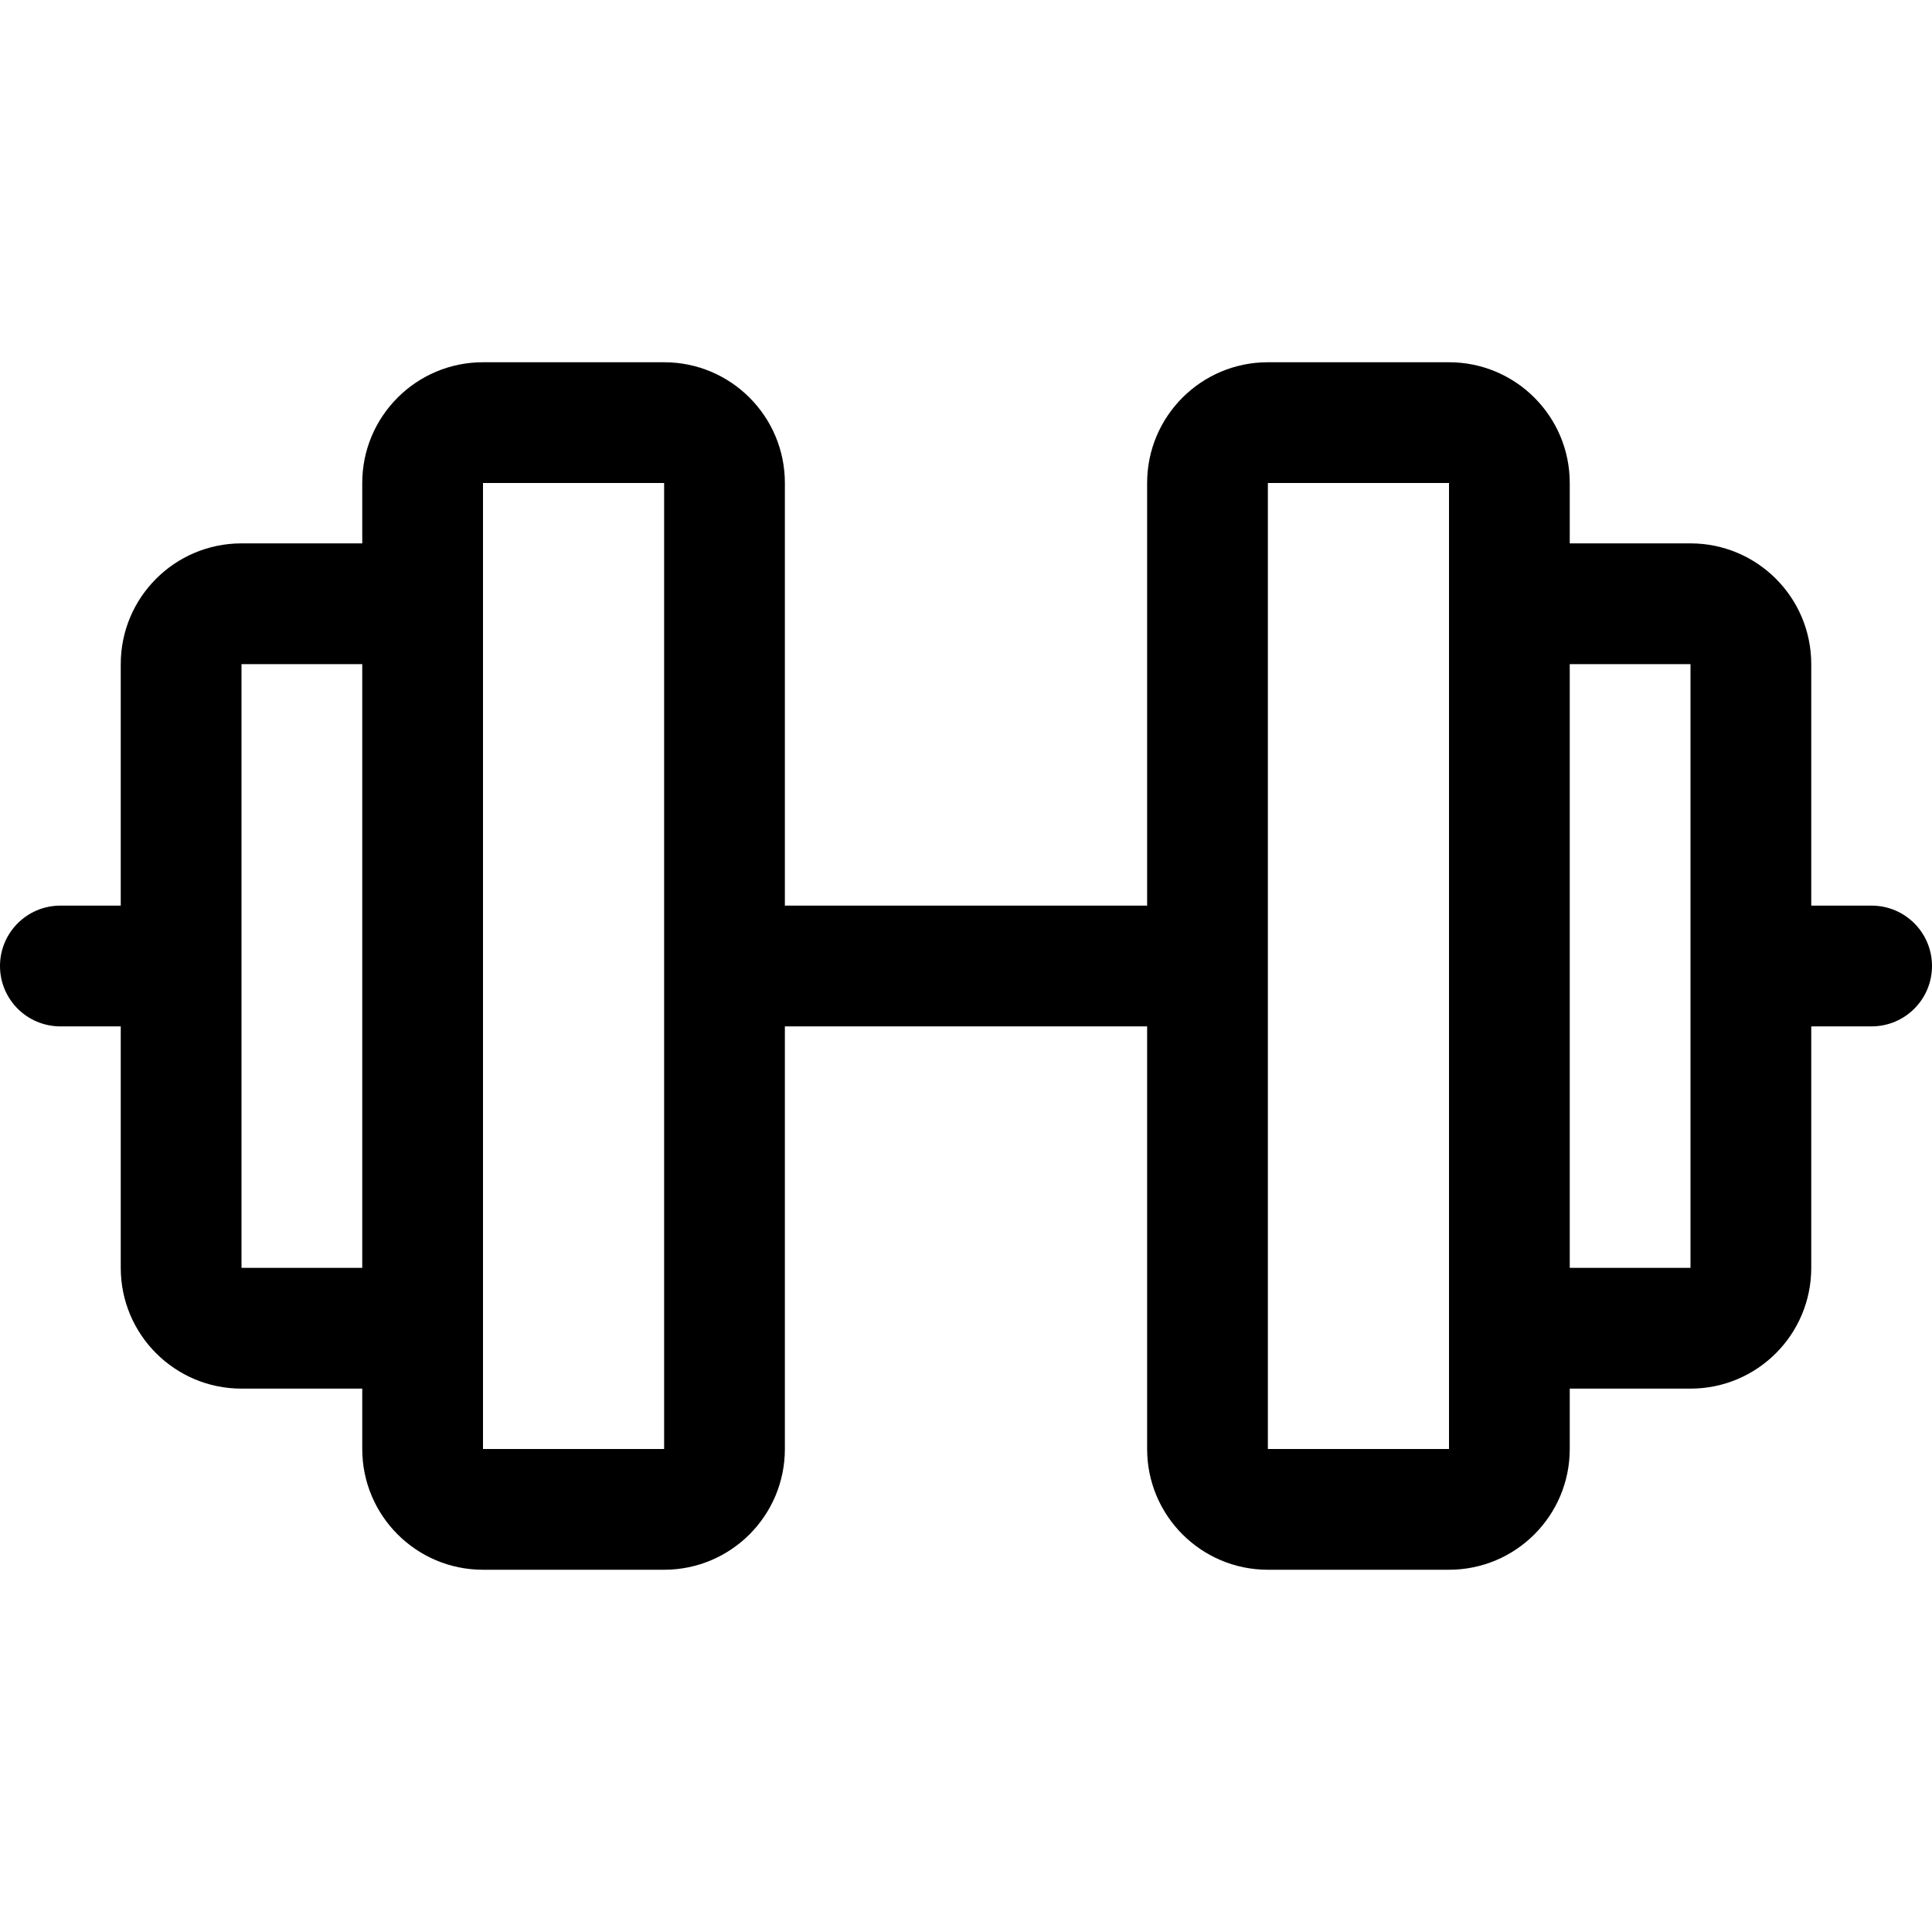
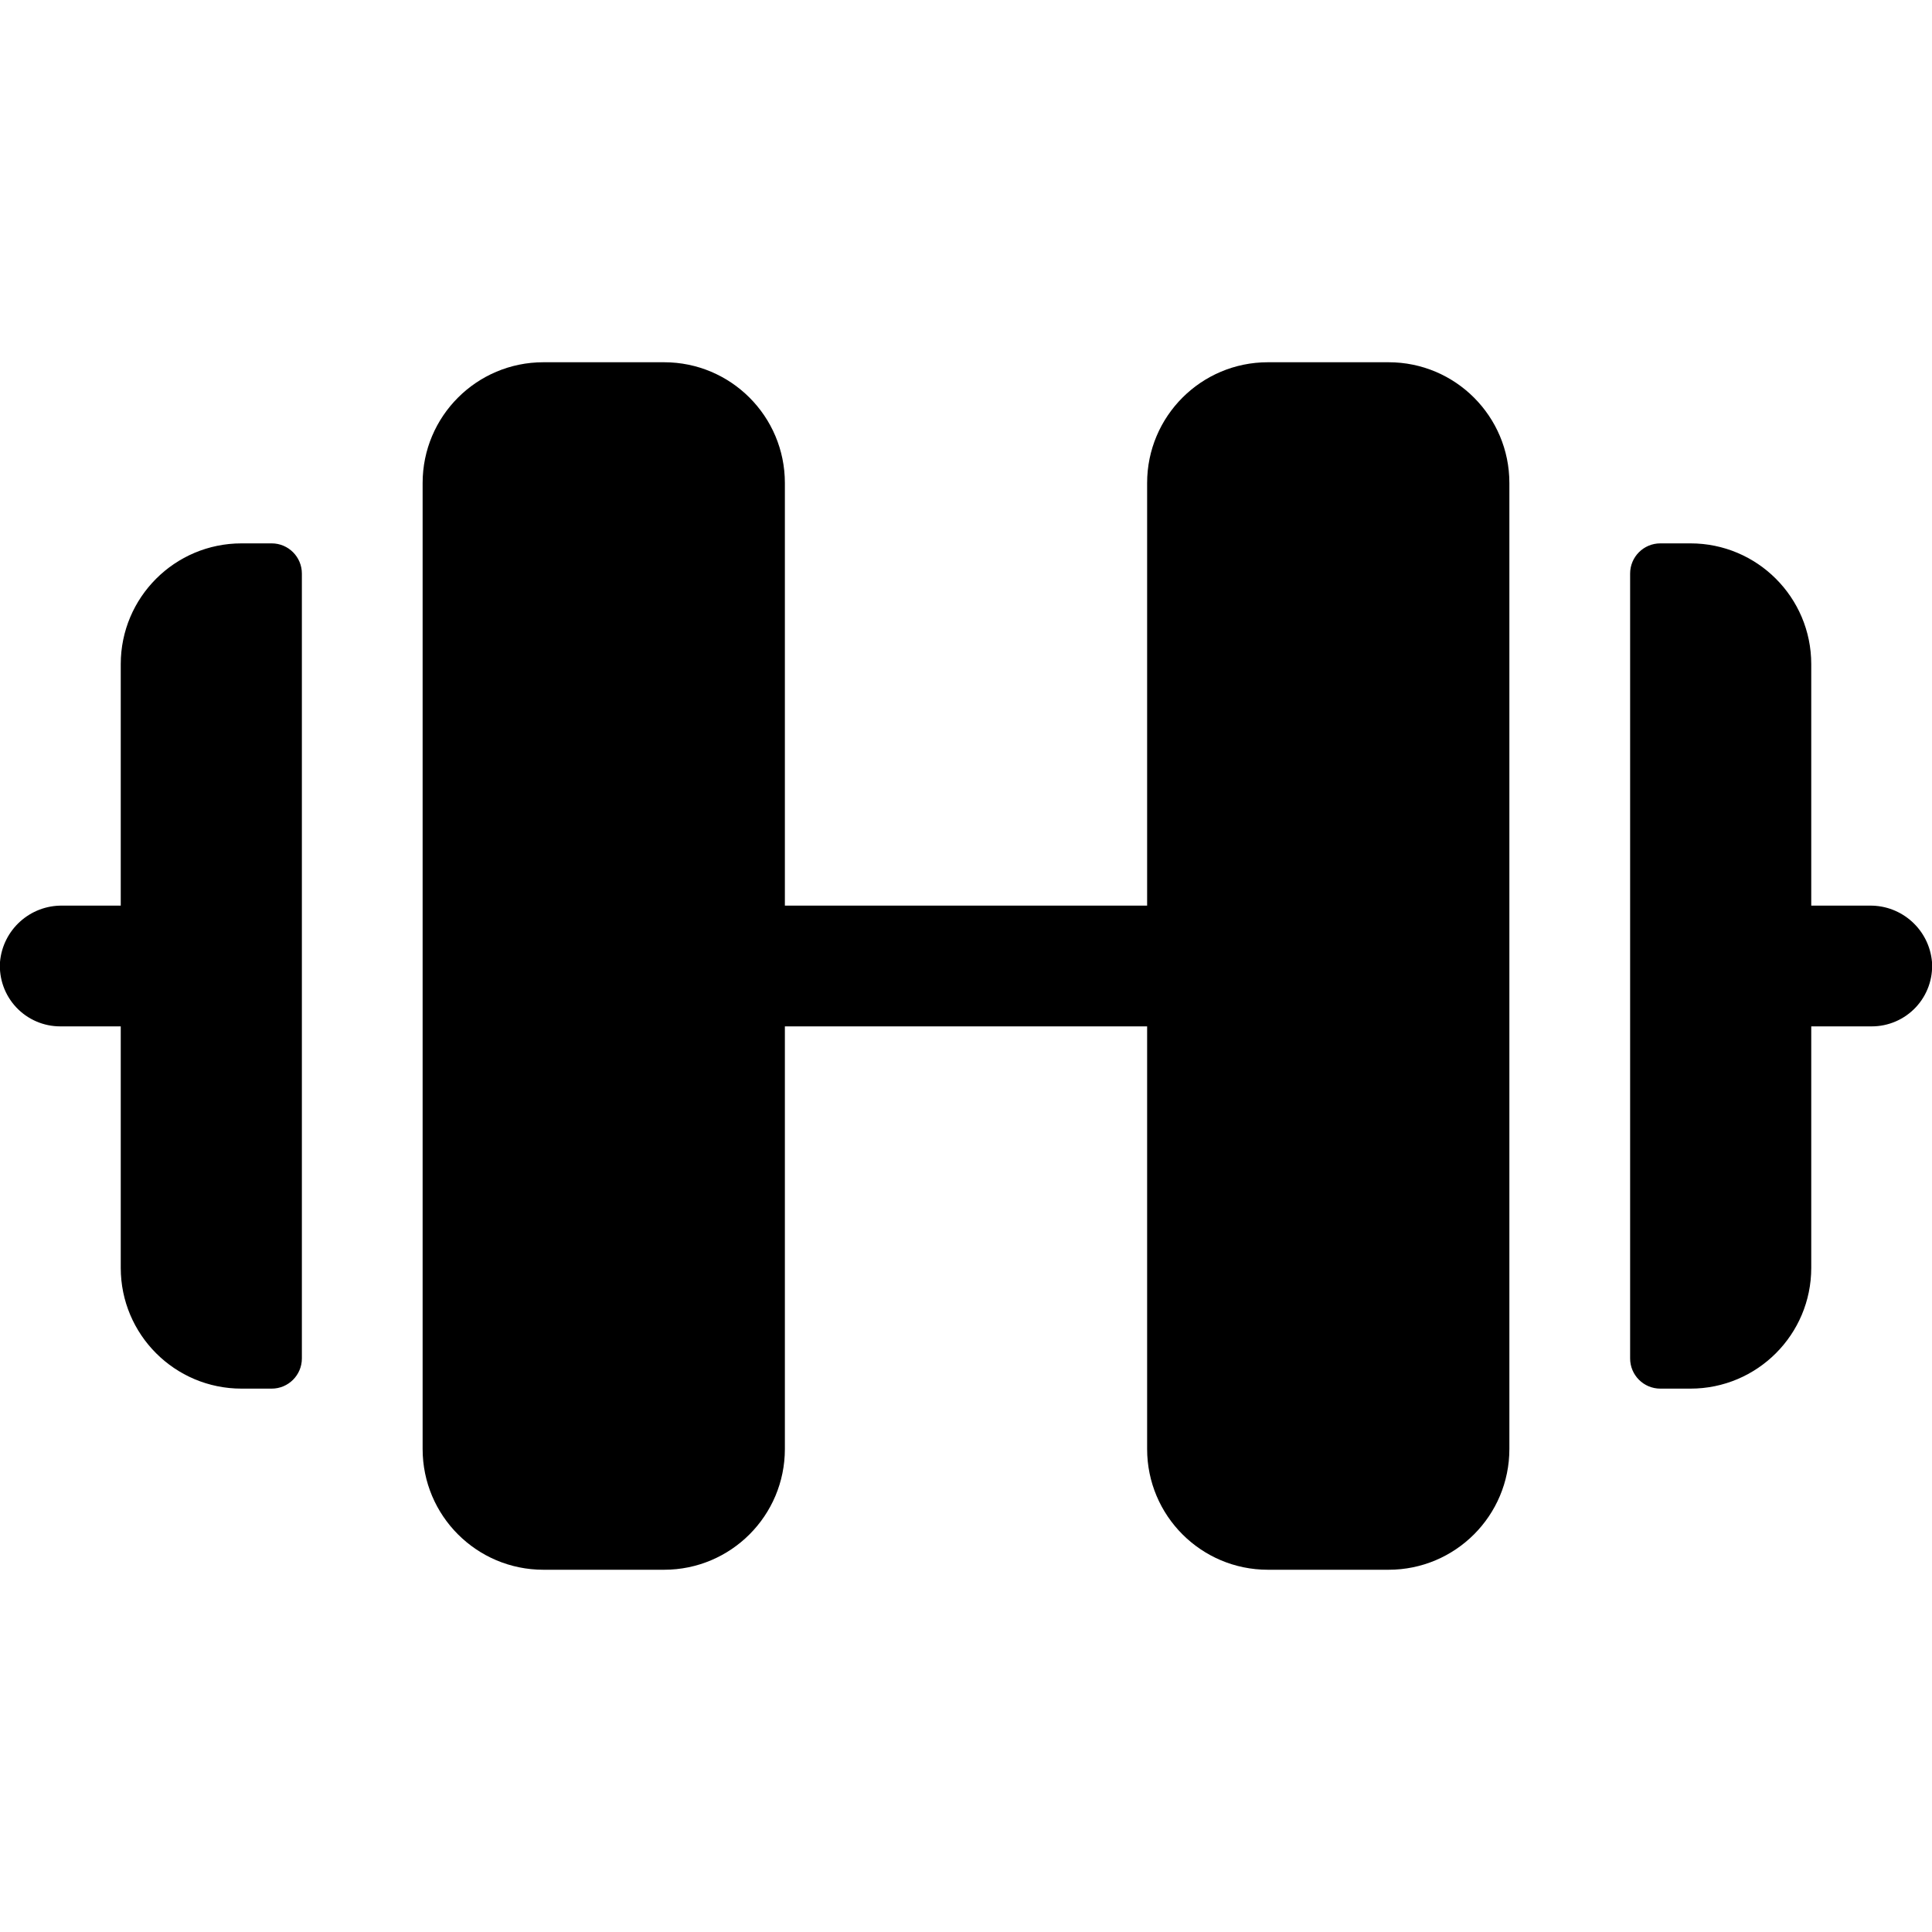
<svg xmlns="http://www.w3.org/2000/svg" width="32" height="32" fill="#000000" viewBox="0 0 256 256">
-   <path d="M248,120h-8V88a16,16,0,0,0-16-16H208V64a16,16,0,0,0-16-16H168a16,16,0,0,0-16,16v56H104V64A16,16,0,0,0,88,48H64A16,16,0,0,0,48,64v8H32A16,16,0,0,0,16,88v32H8a8,8,0,0,0,0,16h8v32a16,16,0,0,0,16,16H48v8a16,16,0,0,0,16,16H88a16,16,0,0,0,16-16V136h48v56a16,16,0,0,0,16,16h24a16,16,0,0,0,16-16v-8h16a16,16,0,0,0,16-16V136h8a8,8,0,0,0,0-16ZM32,168V88H48v80Zm56,24H64V64H88V192Zm104,0H168V64h24V175.82c0,.06,0,.12,0,.18s0,.12,0,.18V192Zm32-24H208V88h16Z" />
+   <path d="M200,64V192a16,16,0,0,1-16,16H168a16,16,0,0,1-16-16V136H104v56a16,16,0,0,1-16,16H72a16,16,0,0,1-16-16V64A16,16,0,0,1,72,48H88a16,16,0,0,1,16,16v56h48V64a16,16,0,0,1,16-16h16A16,16,0,0,1,200,64ZM36,72H32A16,16,0,0,0,16,88v32H8.27A8.18,8.18,0,0,0,0,127.47,8,8,0,0,0,8,136h8v32a16,16,0,0,0,16,16h4a4,4,0,0,0,4-4V76A4,4,0,0,0,36,72Zm220,55.47a8.18,8.18,0,0,0-8.25-7.47H240V88a16,16,0,0,0-16-16h-4a4,4,0,0,0-4,4V180a4,4,0,0,0,4,4h4a16,16,0,0,0,16-16V136h8A8,8,0,0,0,256,127.47Z" />
</svg>
